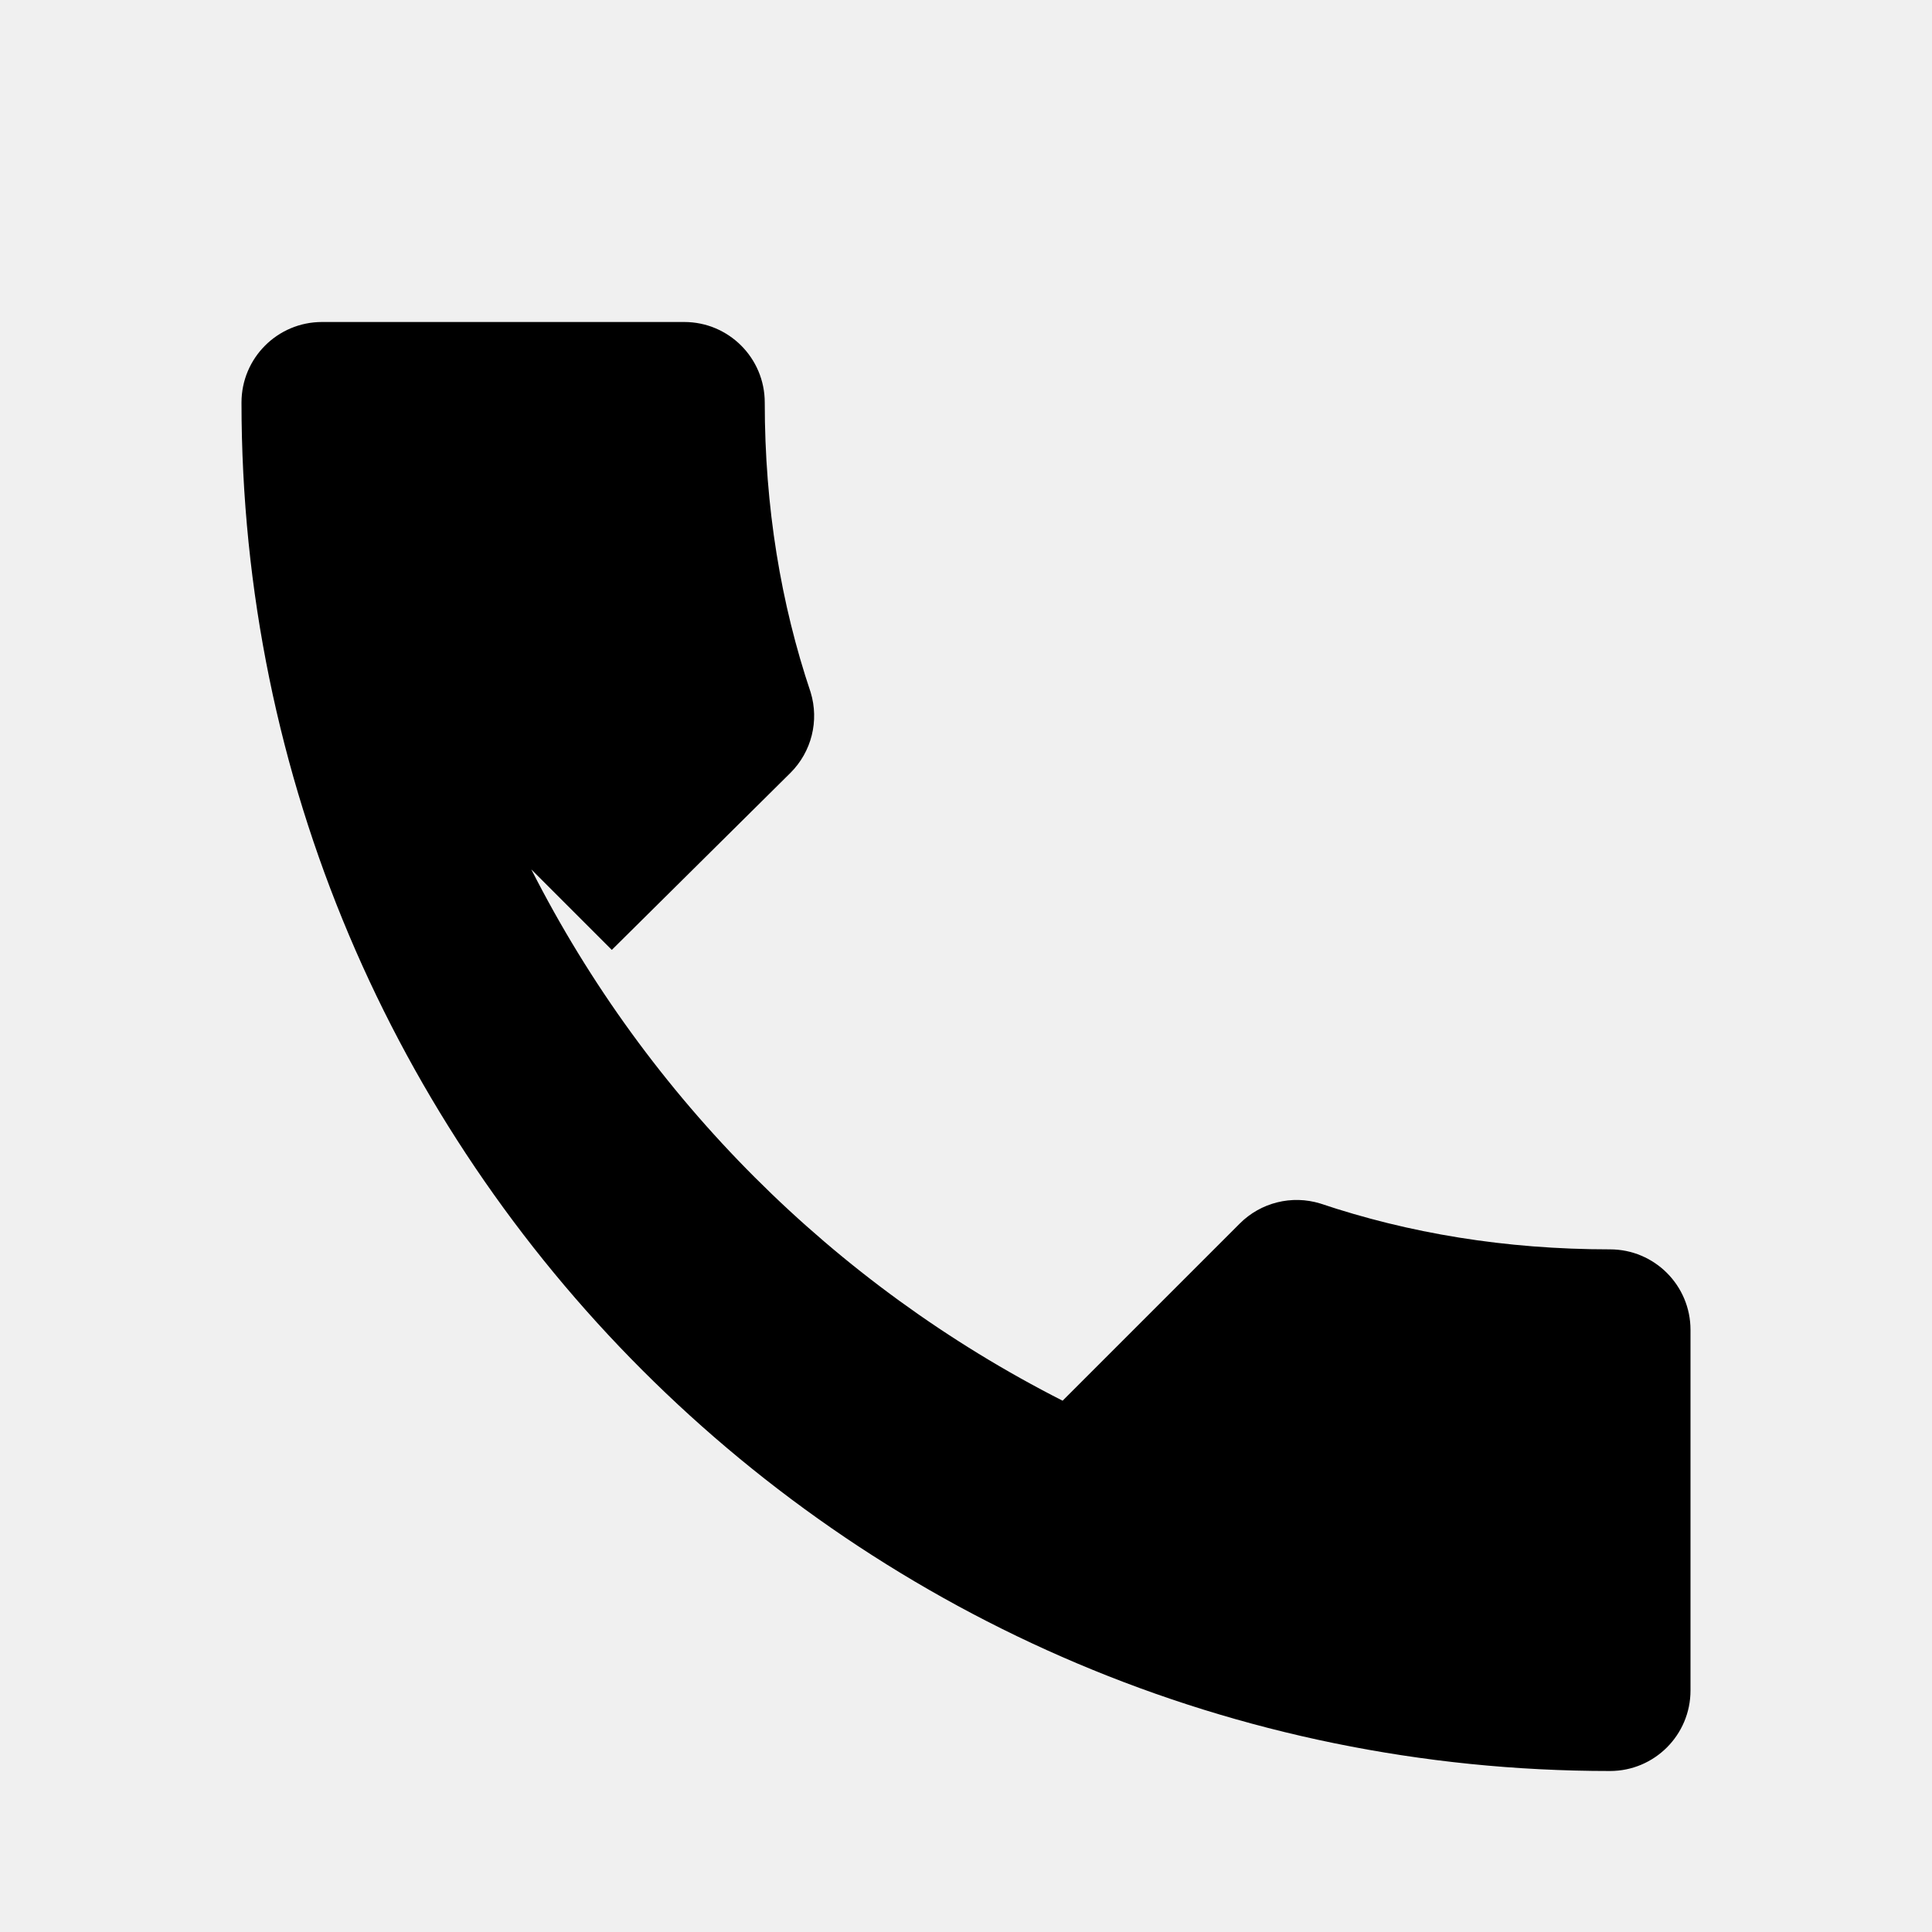
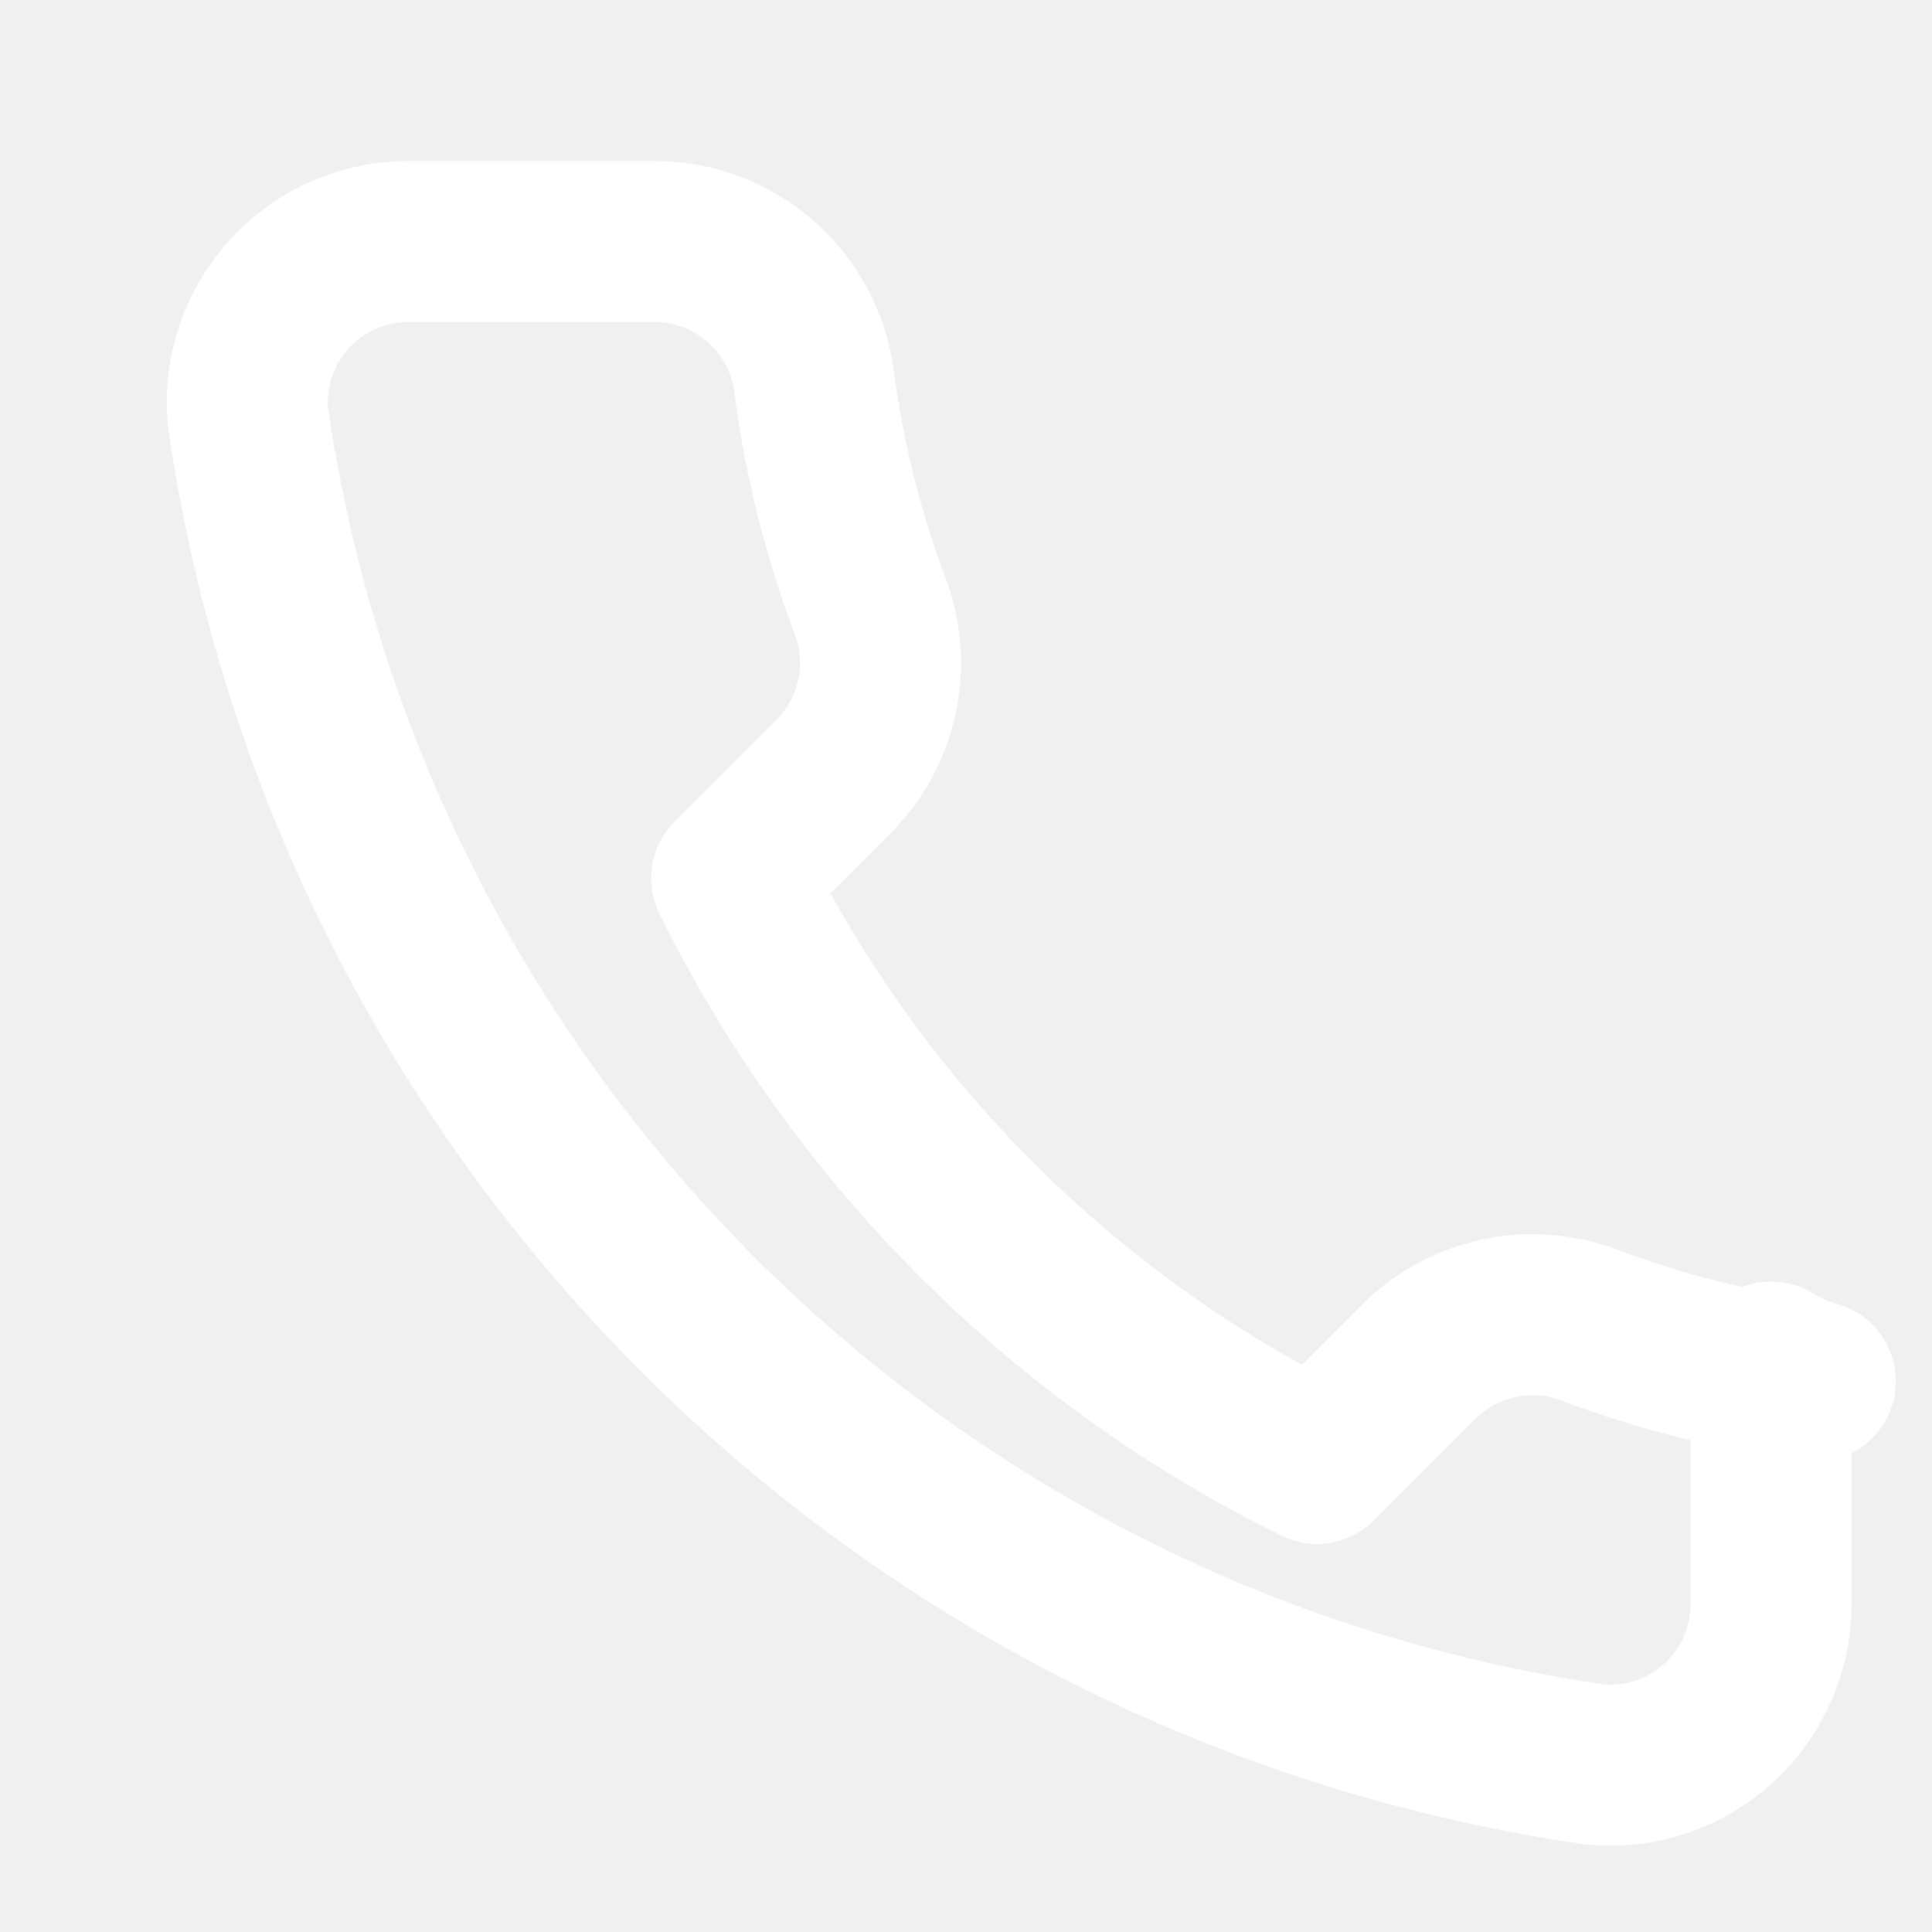
- <svg xmlns="http://www.w3.org/2000/svg" fill="currentColor" viewBox="0 0 24 24">
-   <path d="M6.6 10.8a15.05 15.05 0 006.6 6.6l2.2-2.2a1 1 0 011-.25c1.1.37 2.3.57 3.6.57a1 1 0 011 1V21a1 1 0 01-1 1A17 17 0 013 5a1 1 0 011-1h4.5a1 1 0 011 1c0 1.3.2 2.5.57 3.6a1 1 0 01-.25 1l-2.22 2.2z" />
+ <svg xmlns="http://www.w3.org/2000/svg" width="24" height="24" fill="none" stroke="white" stroke-width="2" stroke-linecap="round" stroke-linejoin="round">
+   <path d="M22 16.92v3a2 2 0 0 1-2.18 2A19.79 19.79 0 0 1 3.08 5.18 2 2 0 0 1 5.11 3h3a2 2 0 0 1 2 1.72 12.44 12.44 0 0 0 .7 2.81 2 2 0 0 1-.45 2.11l-1.27 1.27a16 16 0 0 0 7.27 7.27l1.27-1.27a2 2 0 0 1 2.11-.45 12.44 12.44 0 0 0 2.81.7A2 2 0 0 1 22 16.92z" />
</svg>
